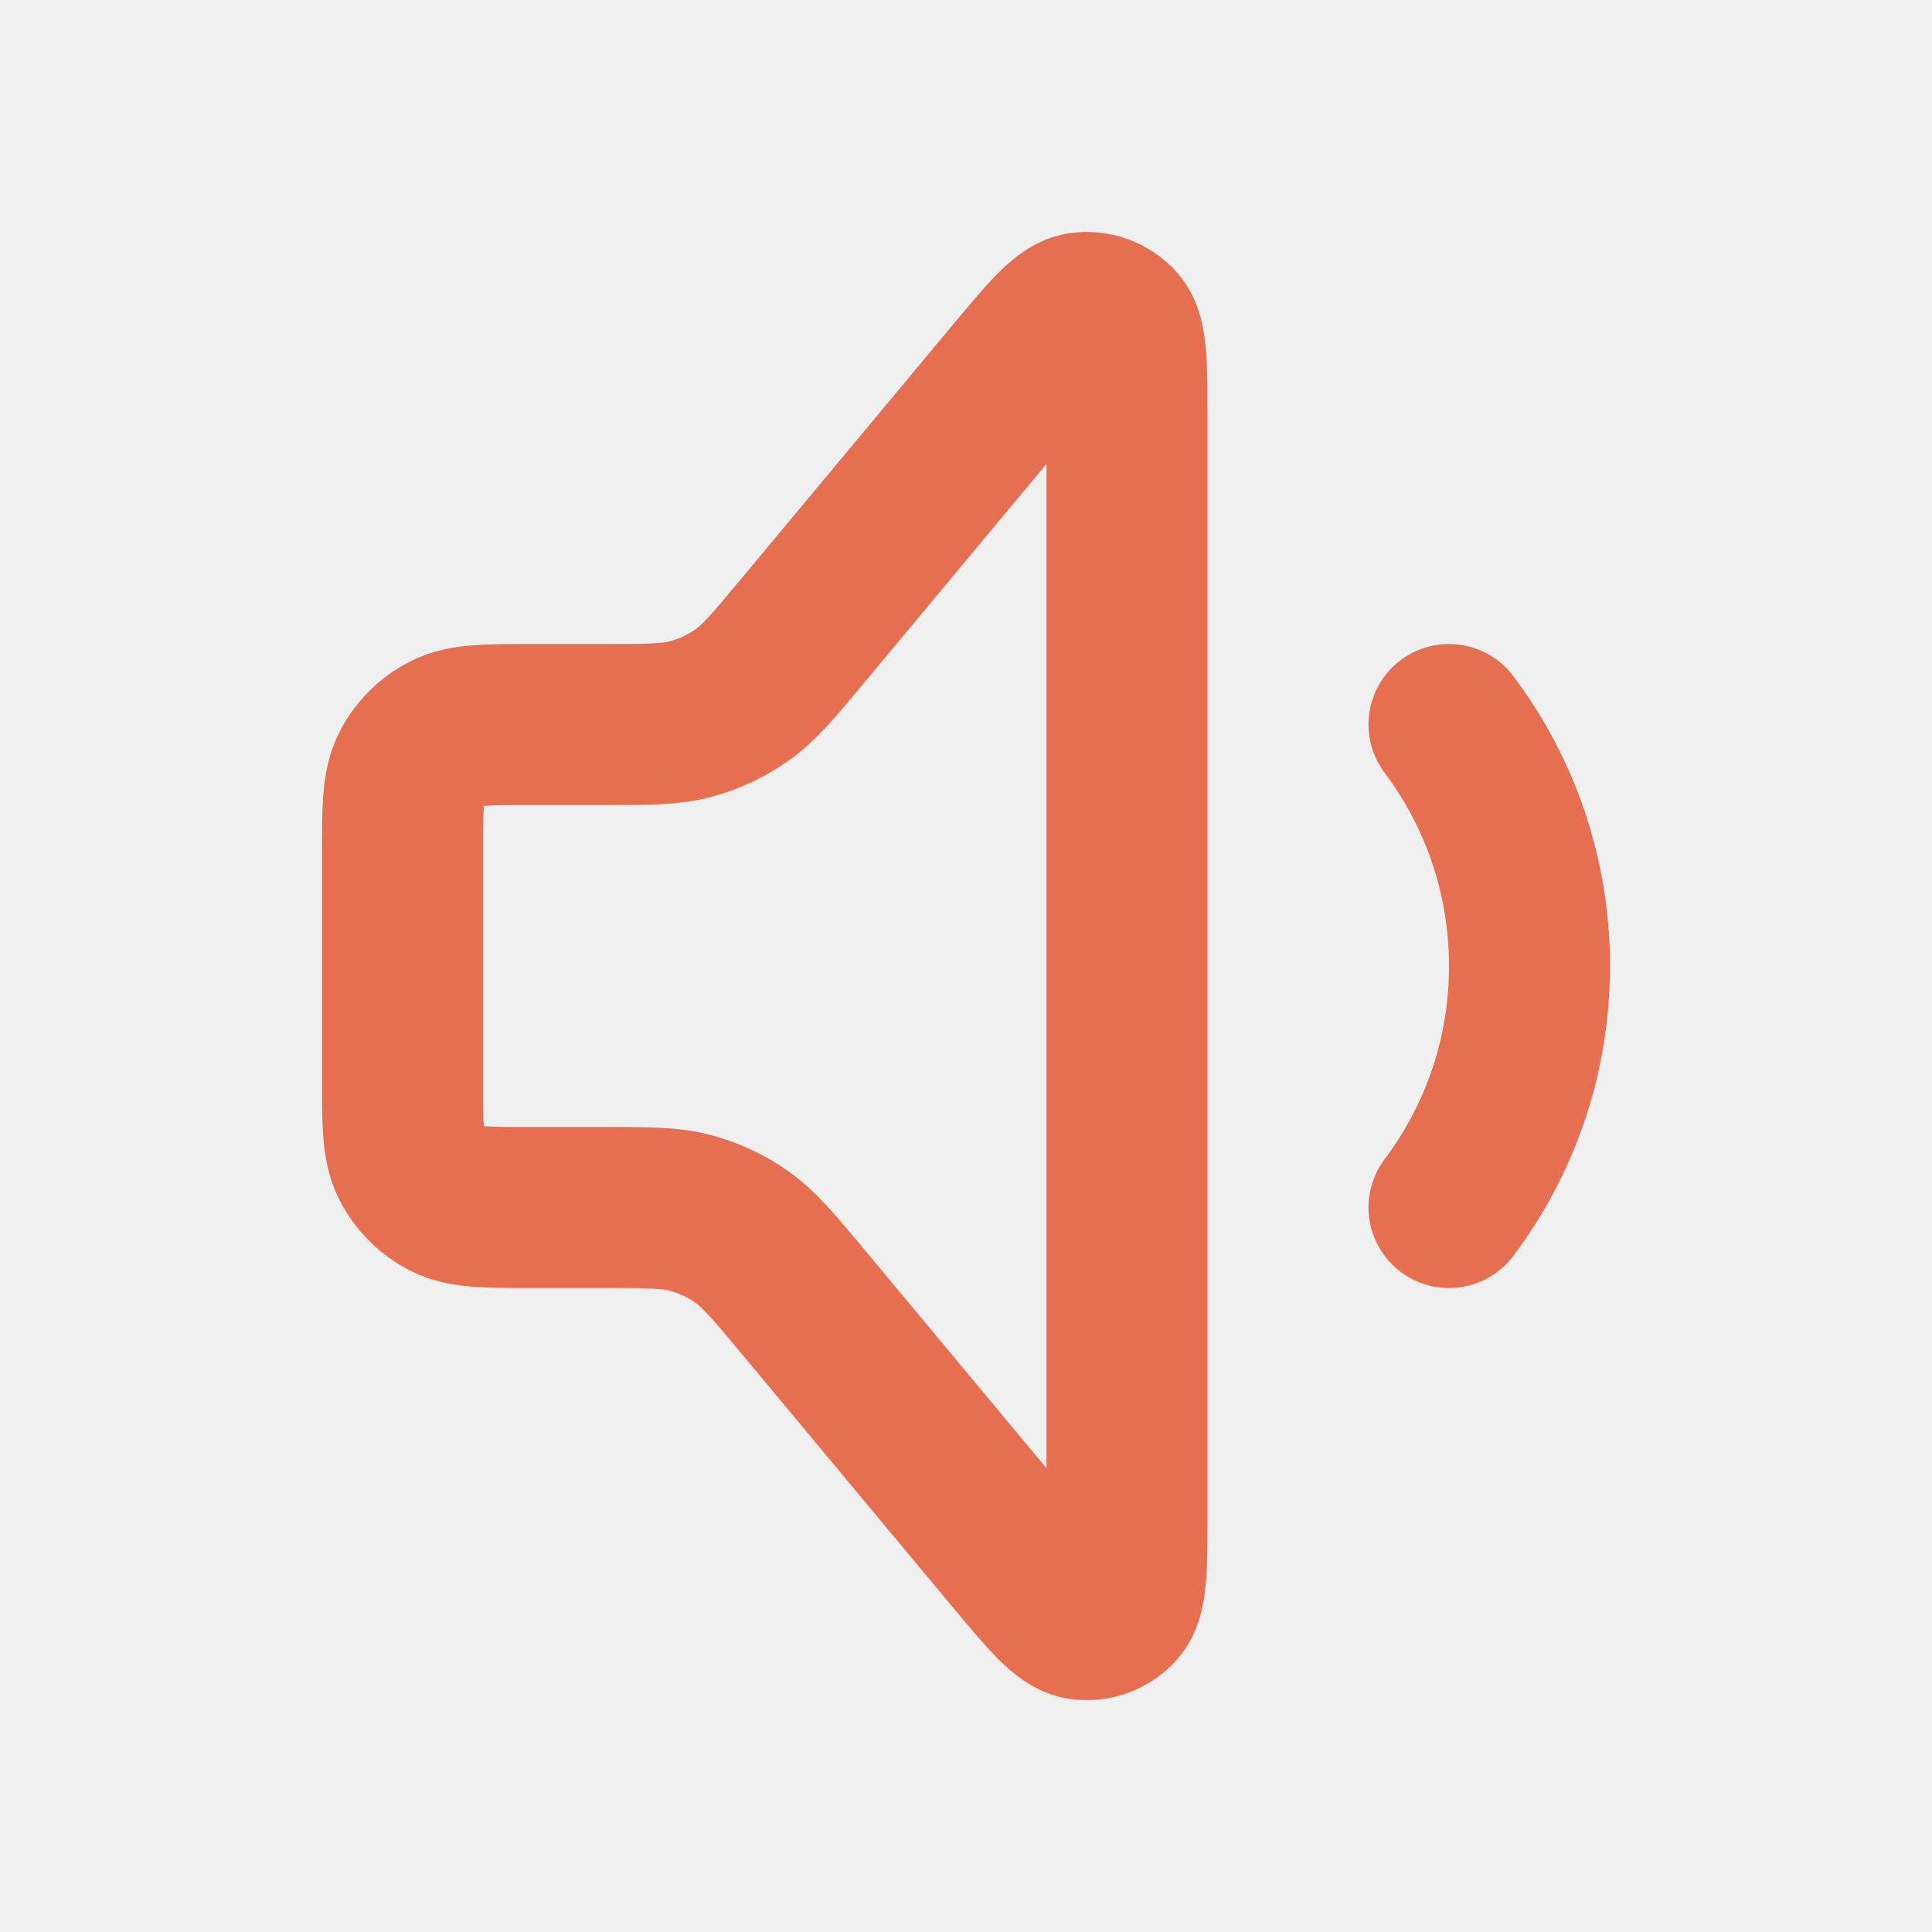
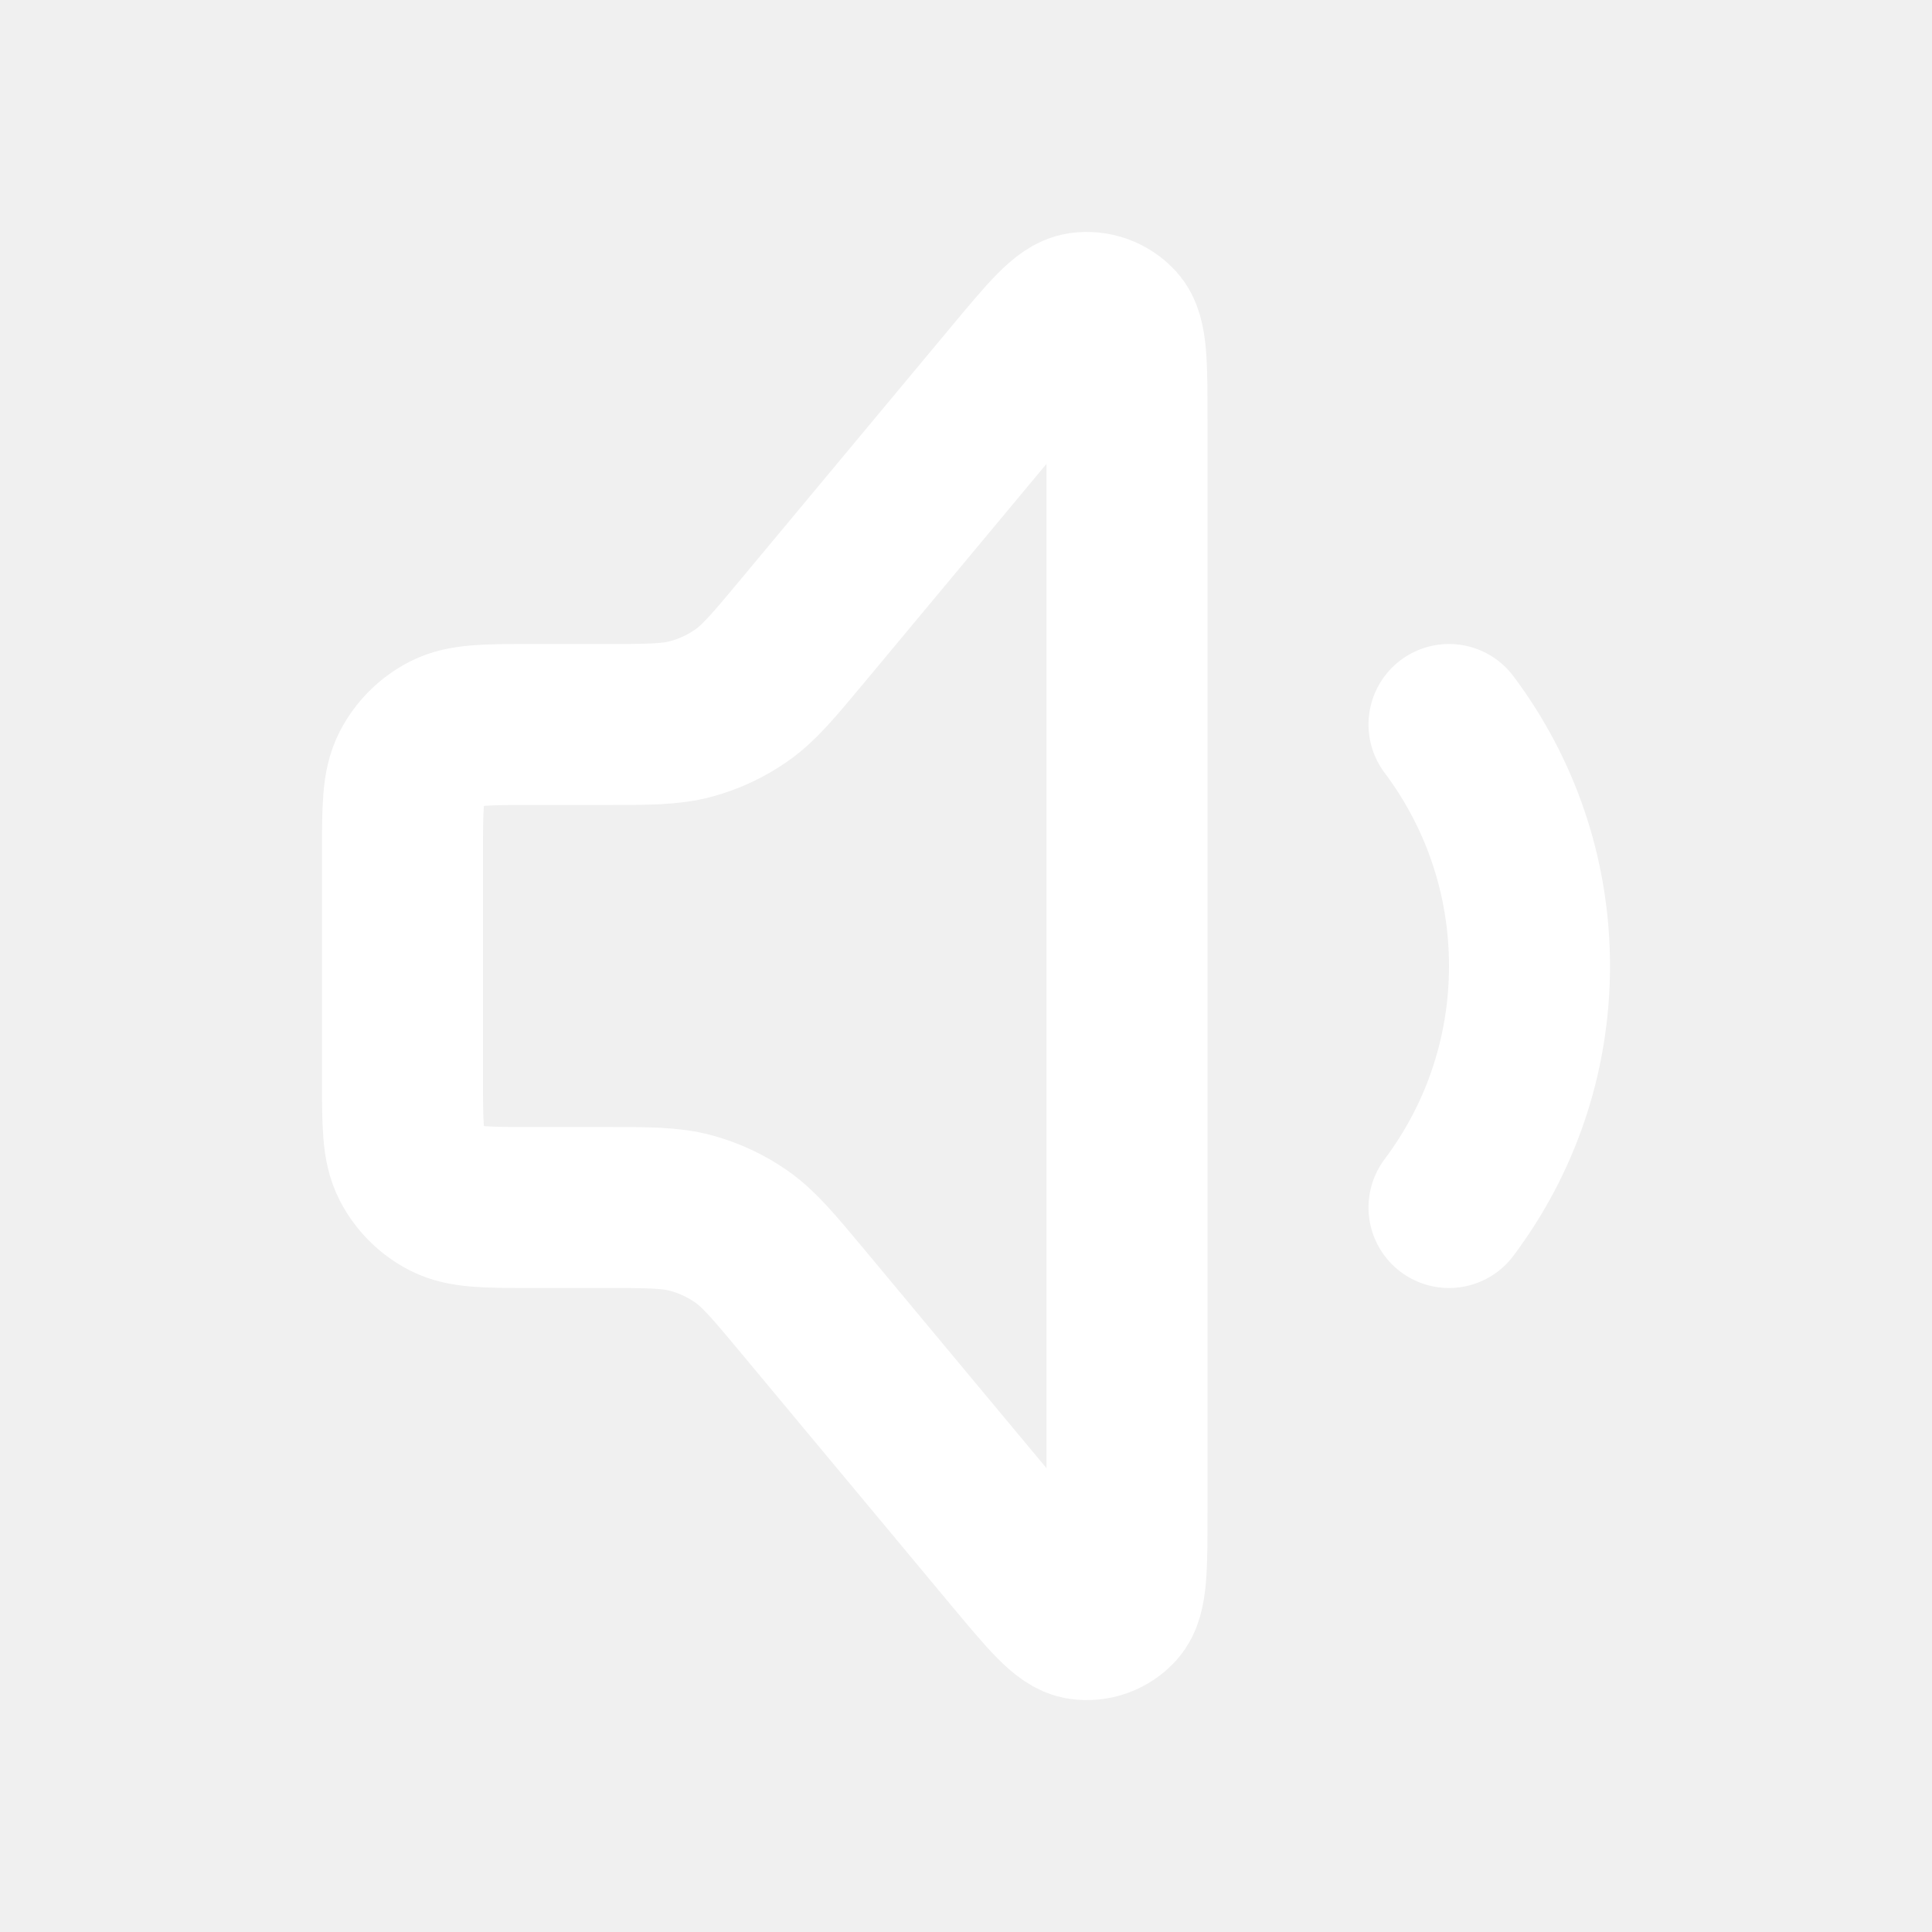
<svg xmlns="http://www.w3.org/2000/svg" width="800px" height="800px" viewBox="0 0 24 24" fill="none">
-   <path d="M18 9C18.628 9.836 19 10.874 19 12C19 13.126 18.628 14.164 18 15M6.6 9H7.501C8.052 9 8.328 9 8.583 8.931C8.809 8.871 9.023 8.77 9.214 8.636C9.43 8.484 9.607 8.272 9.96 7.849L12.585 4.698C13.021 4.175 13.239 3.913 13.429 3.886C13.594 3.863 13.76 3.923 13.871 4.046C14 4.189 14 4.529 14 5.21V18.79C14 19.471 14 19.811 13.871 19.954C13.76 20.078 13.594 20.138 13.429 20.114C13.239 20.087 13.021 19.825 12.585 19.303L9.96 16.151C9.607 15.728 9.43 15.517 9.214 15.364C9.023 15.23 8.809 15.13 8.583 15.069C8.328 15 8.052 15 7.501 15H6.6C6.04 15 5.76 15 5.546 14.891C5.358 14.795 5.205 14.642 5.109 14.454C5 14.24 5 13.96 5 13.4V10.6C5 10.04 5 9.76 5.109 9.546C5.205 9.358 5.358 9.205 5.546 9.109C5.76 9 6.04 9 6.6 9Z" stroke="#e76f51" stroke-width="2" stroke-linecap="round" stroke-linejoin="round" />
+   <path d="M18 9C18.628 9.836 19 10.874 19 12C19 13.126 18.628 14.164 18 15M6.6 9H7.501C8.052 9 8.328 9 8.583 8.931C8.809 8.871 9.023 8.77 9.214 8.636C9.43 8.484 9.607 8.272 9.96 7.849L12.585 4.698C13.021 4.175 13.239 3.913 13.429 3.886C13.594 3.863 13.76 3.923 13.871 4.046C14 4.189 14 4.529 14 5.21V18.79C14 19.471 14 19.811 13.871 19.954C13.76 20.078 13.594 20.138 13.429 20.114C13.239 20.087 13.021 19.825 12.585 19.303L9.96 16.151C9.607 15.728 9.43 15.517 9.214 15.364C9.023 15.23 8.809 15.13 8.583 15.069C8.328 15 8.052 15 7.501 15H6.6C6.04 15 5.76 15 5.546 14.891C5.358 14.795 5.205 14.642 5.109 14.454C5 14.24 5 13.96 5 13.4V10.6C5 10.04 5 9.76 5.109 9.546C5.205 9.358 5.358 9.205 5.546 9.109C5.76 9 6.04 9 6.6 9Z" stroke="white" stroke-width="2" stroke-linecap="round" stroke-linejoin="round" />
</svg>
